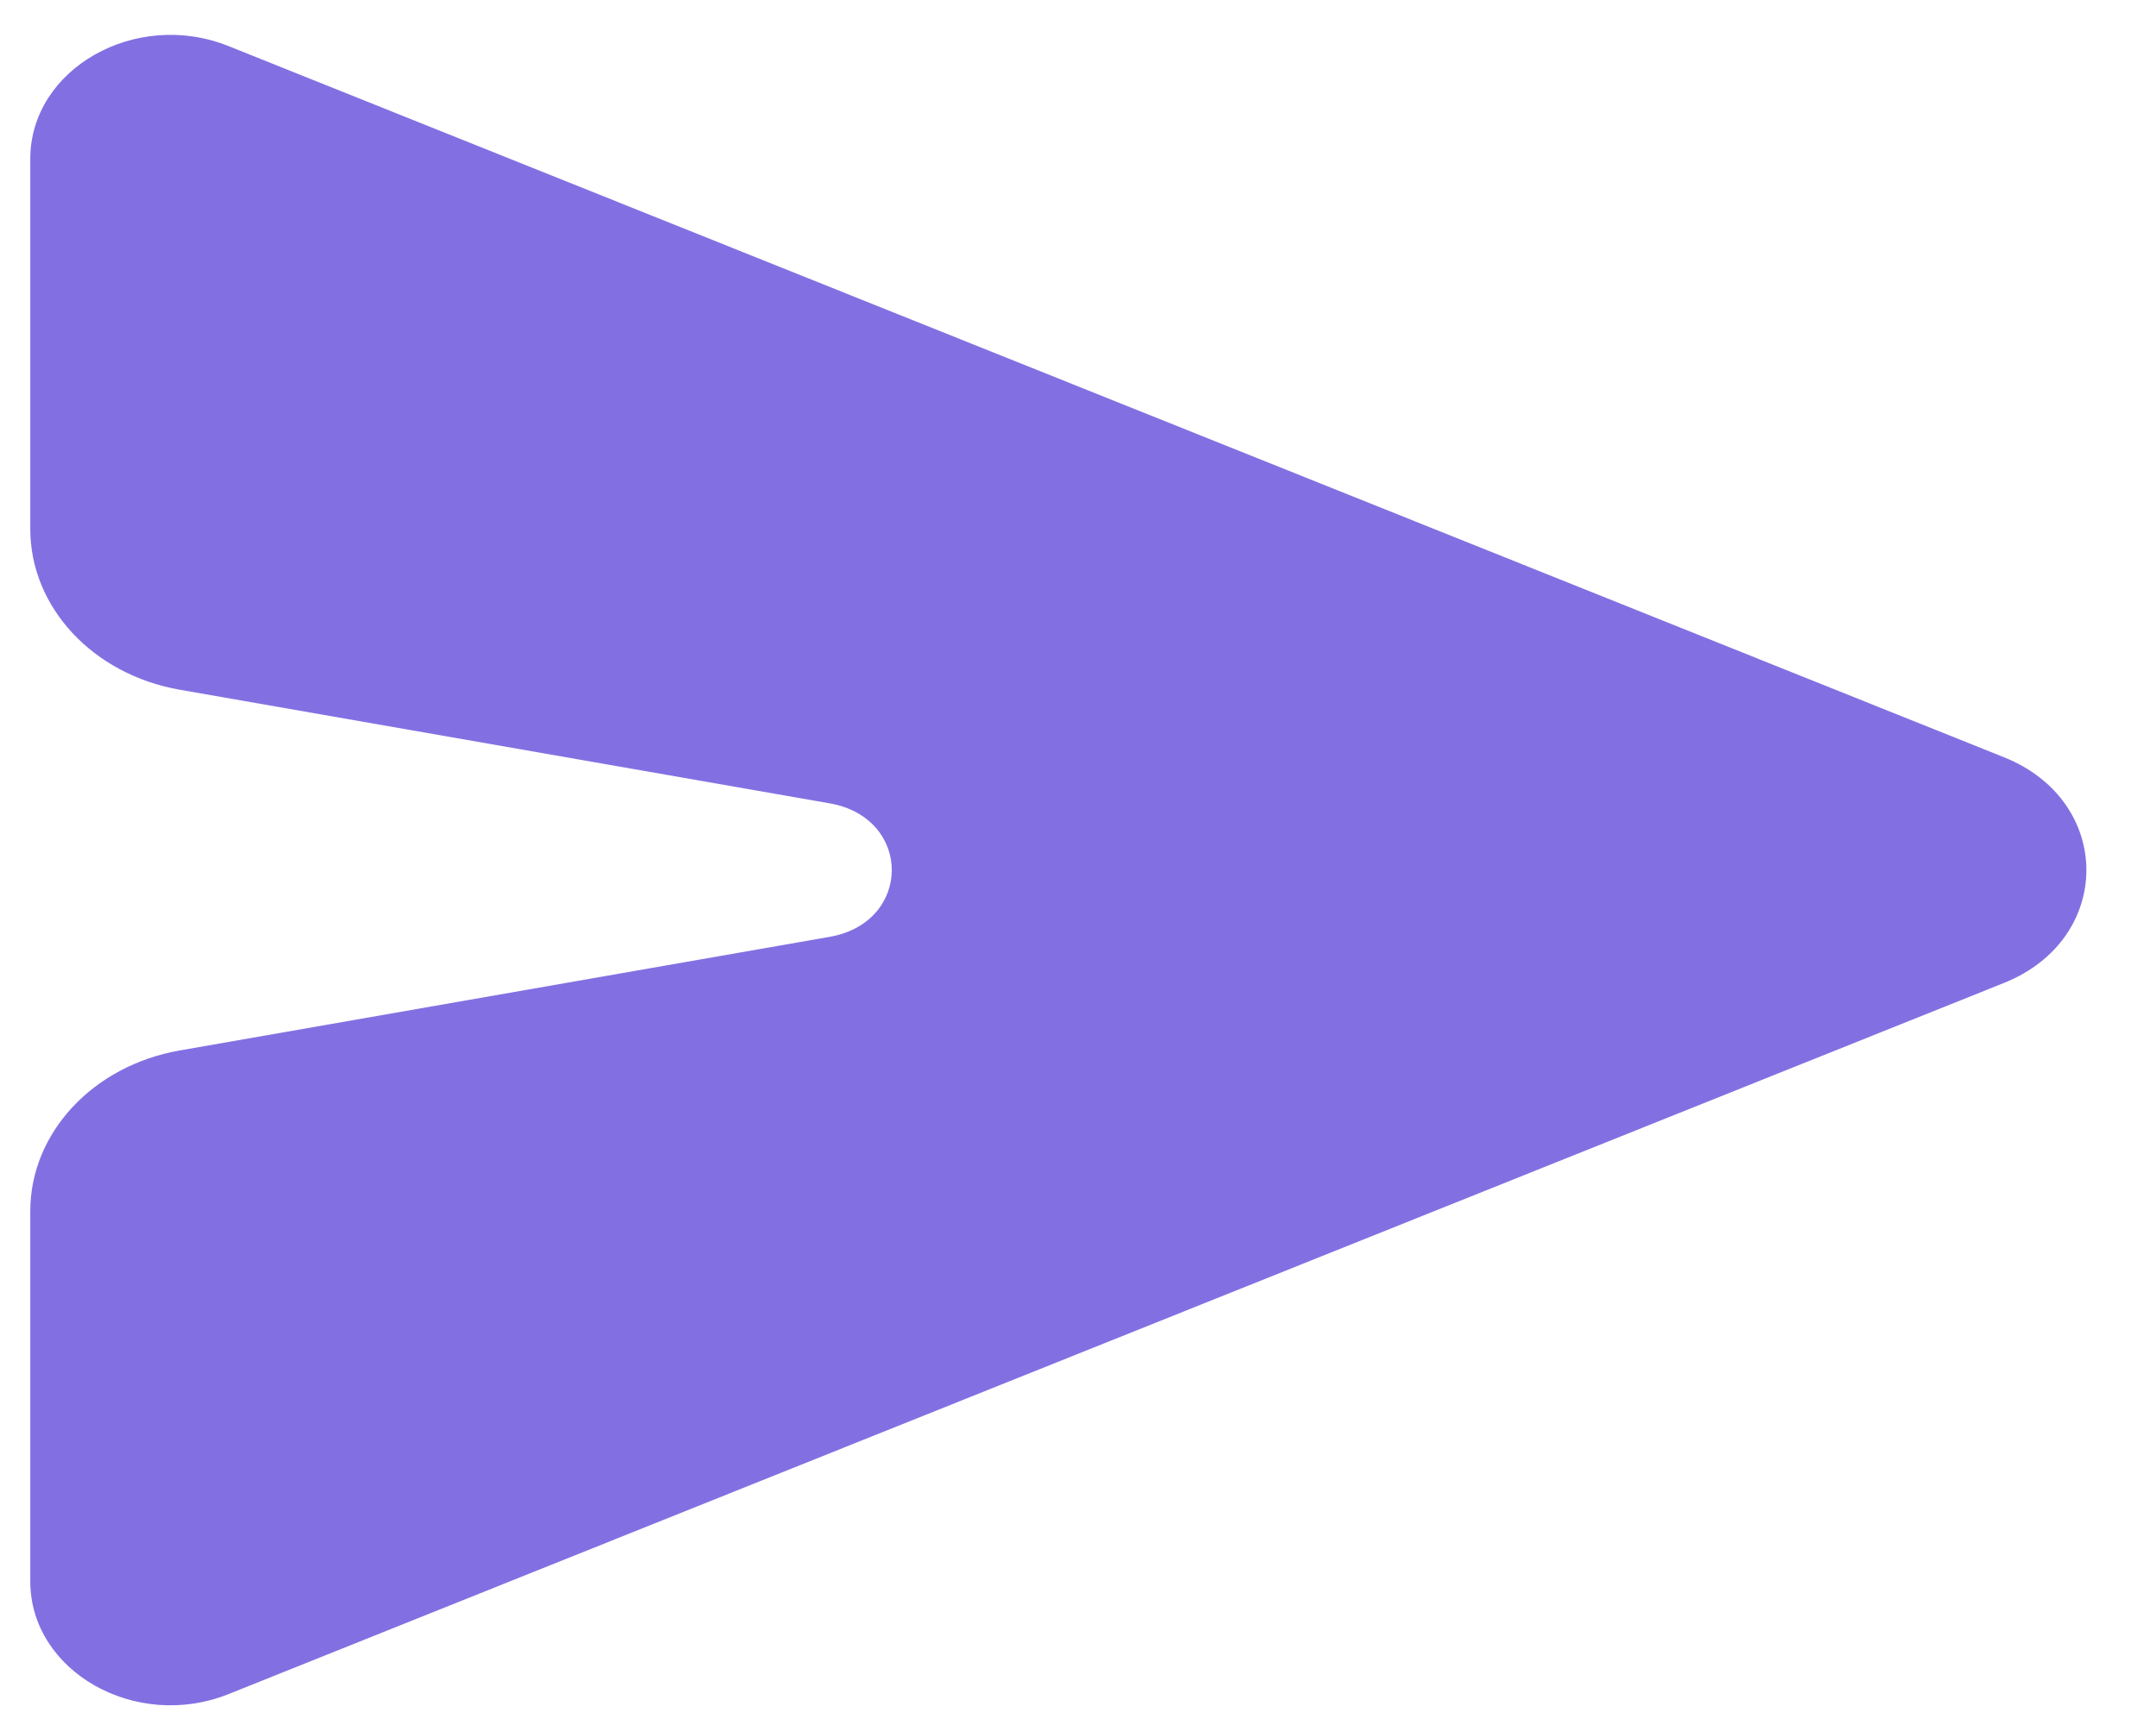
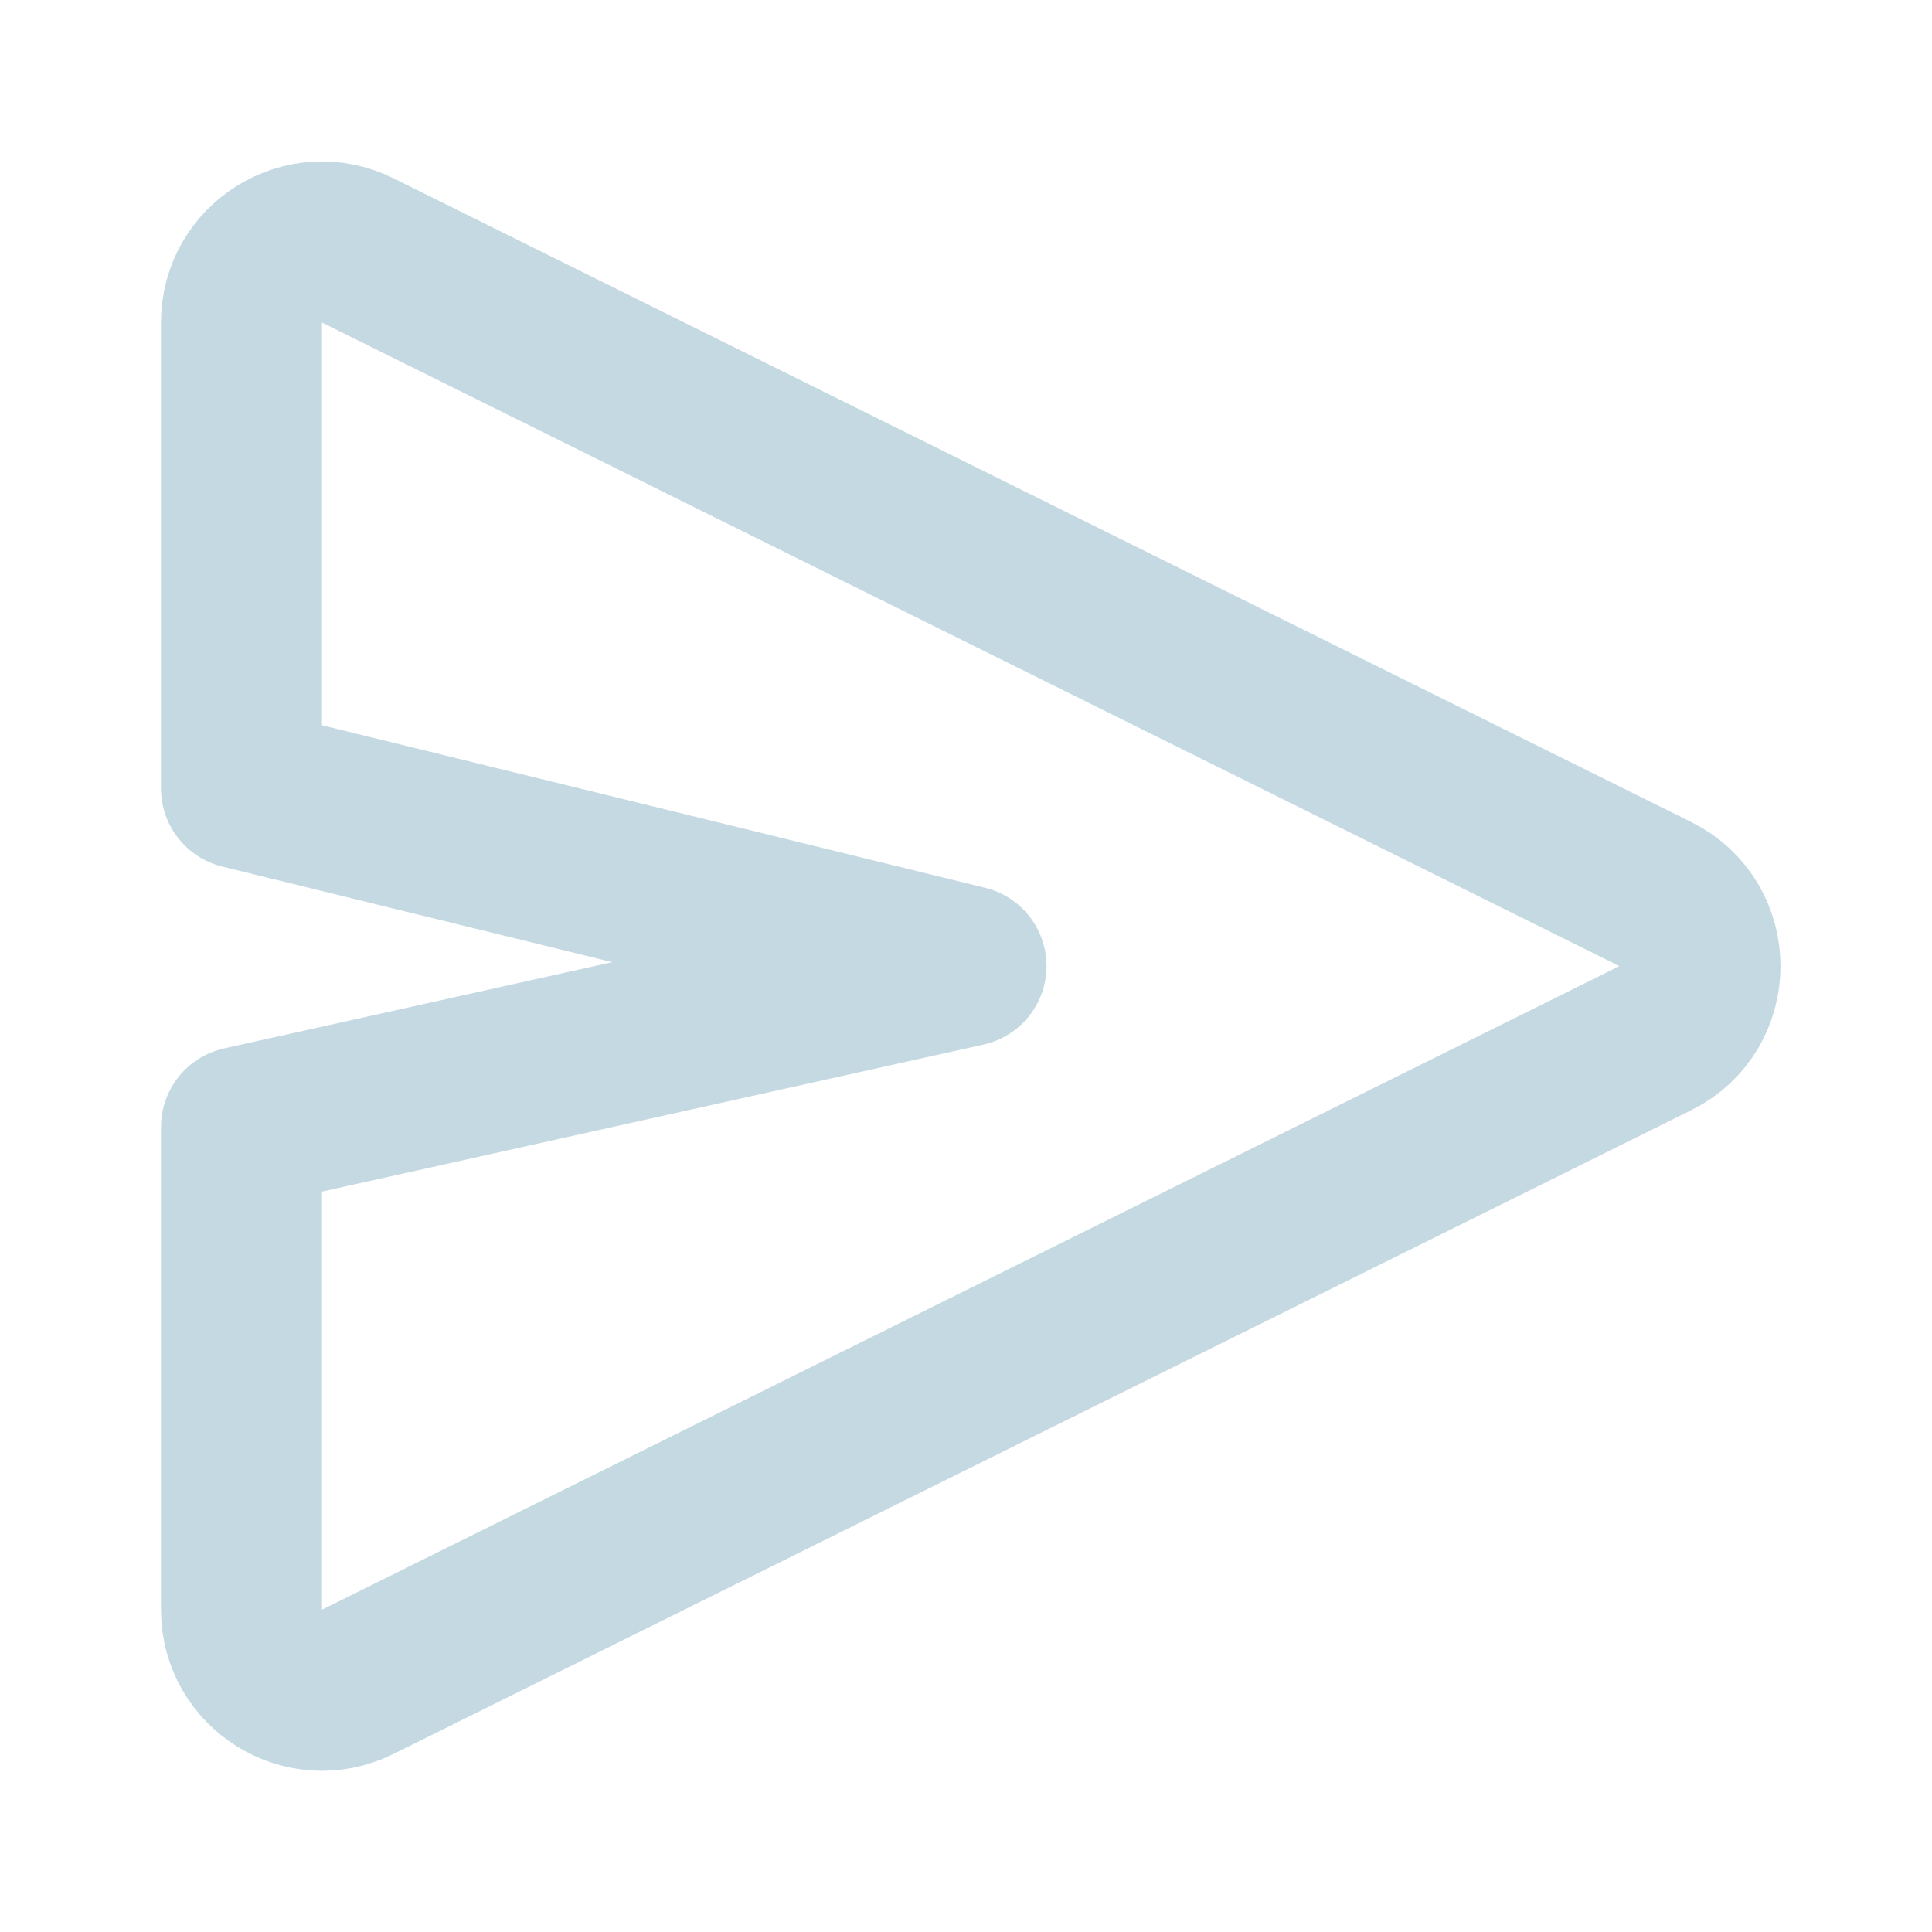
- <svg xmlns="http://www.w3.org/2000/svg" width="25" height="20" viewBox="0 0 25 20" fill="none">
-   <path fill-rule="evenodd" clip-rule="evenodd" d="M23.238 8.78L2.649 0.534C1.572 0.103 0.351 0.798 0.351 1.842V6.133C0.351 7.04 1.077 7.821 2.085 7.997L9.62 9.314C10.581 9.482 10.581 10.694 9.62 10.862L2.085 12.179C1.077 12.355 0.351 13.136 0.351 14.043V18.334C0.351 19.378 1.572 20.073 2.649 19.642L23.238 11.396C24.511 10.886 24.511 9.29 23.238 8.78Z" fill="#8270E2" />
+ <svg xmlns="http://www.w3.org/2000/svg" width="24" height="24" viewBox="0 0 24 24" fill="none">
+   <g id="send">
+     <path id="Triangle" fill-rule="evenodd" clip-rule="evenodd" d="M20.562 11.106C21.303 11.473 21.303 12.53 20.562 12.897L4.444 20.892C3.78 21.222 3 20.738 3 19.996V14L12 12L3 9.794L3 4.007C3 3.265 3.78 2.781 4.444 3.111L20.562 11.106Z" stroke="#C4D9E1" stroke-width="2" stroke-linejoin="round" />
+   </g>
</svg>
